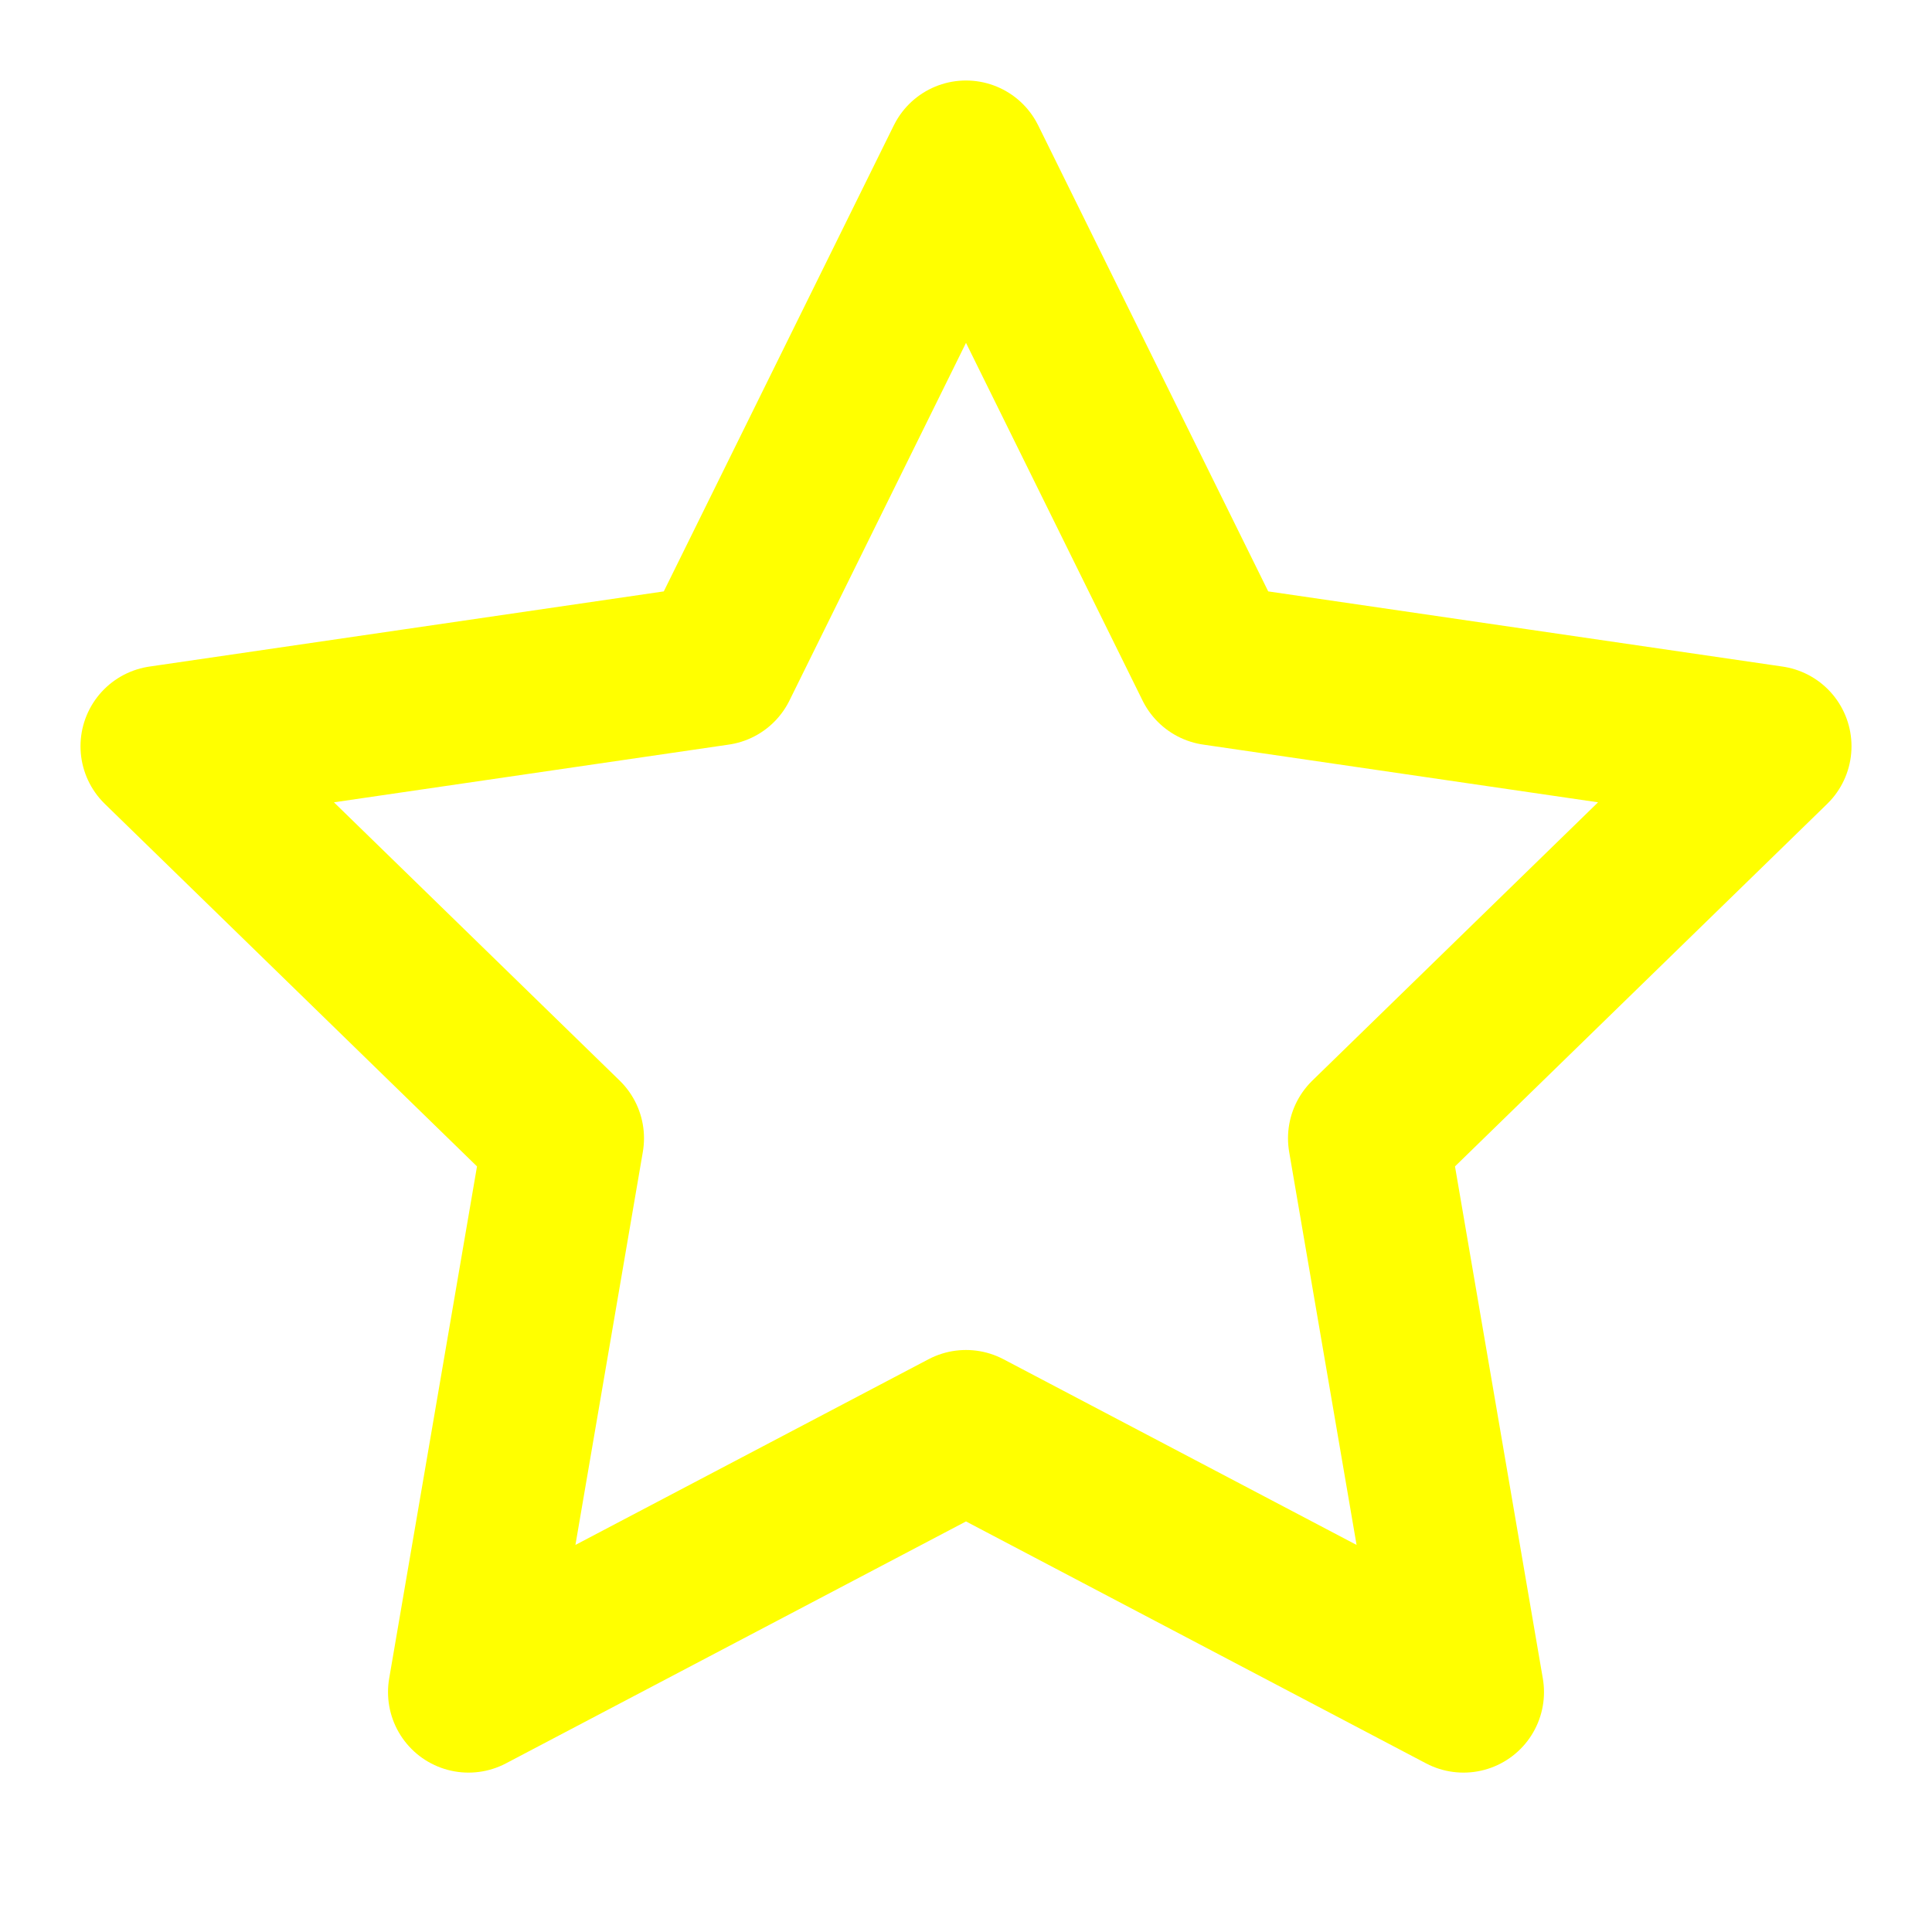
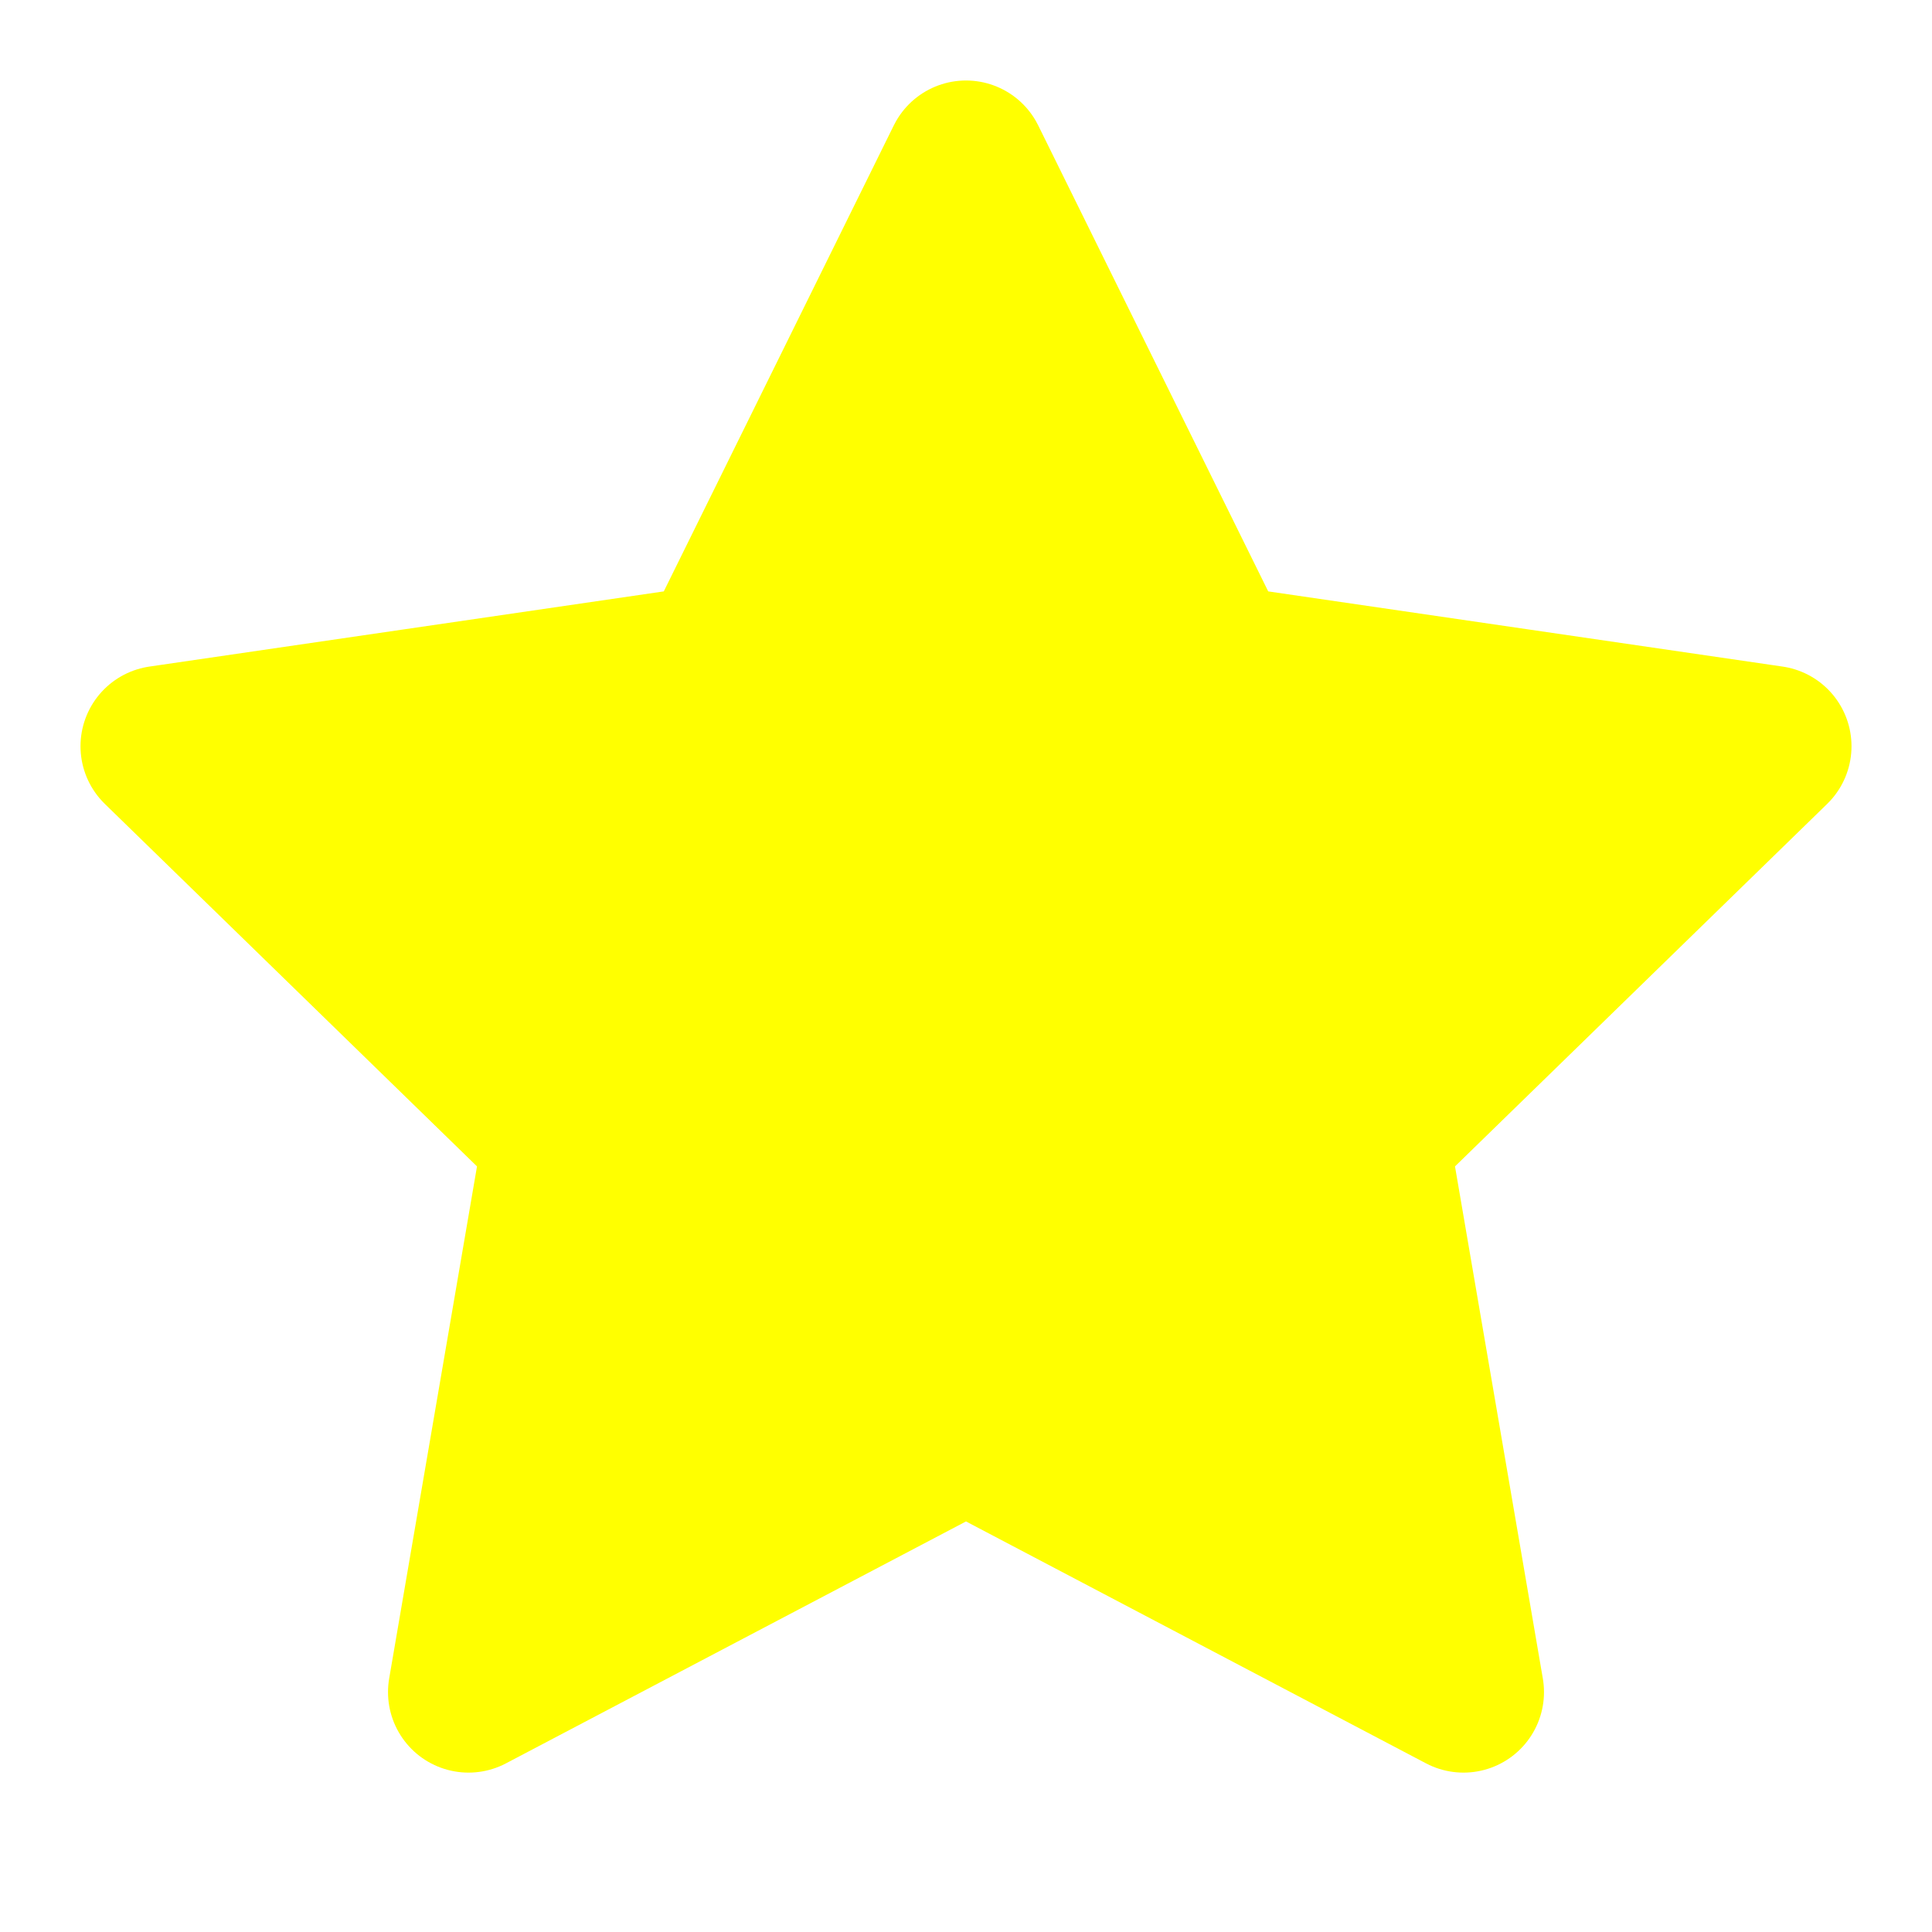
- <svg xmlns="http://www.w3.org/2000/svg" width="24" height="24" viewBox="0 0 24 24" fill="none" stroke="#FFFF00" stroke-width="2" stroke-linecap="round" stroke-linejoin="round" class="feather feather-star">
+ <svg xmlns="http://www.w3.org/2000/svg" width="24" height="24" viewBox="0 0 24 24" fill="#FFFF00" stroke="#FFFF00" stroke-width="2" stroke-linecap="round" stroke-linejoin="round" class="feather feather-star">
  <polygon points="12 2 15.09 8.26 22 9.27 17 14.14 18.18 21.02 12 17.77 5.82 21.02 7 14.14 2 9.27 8.91 8.26 12 2" />
</svg>
